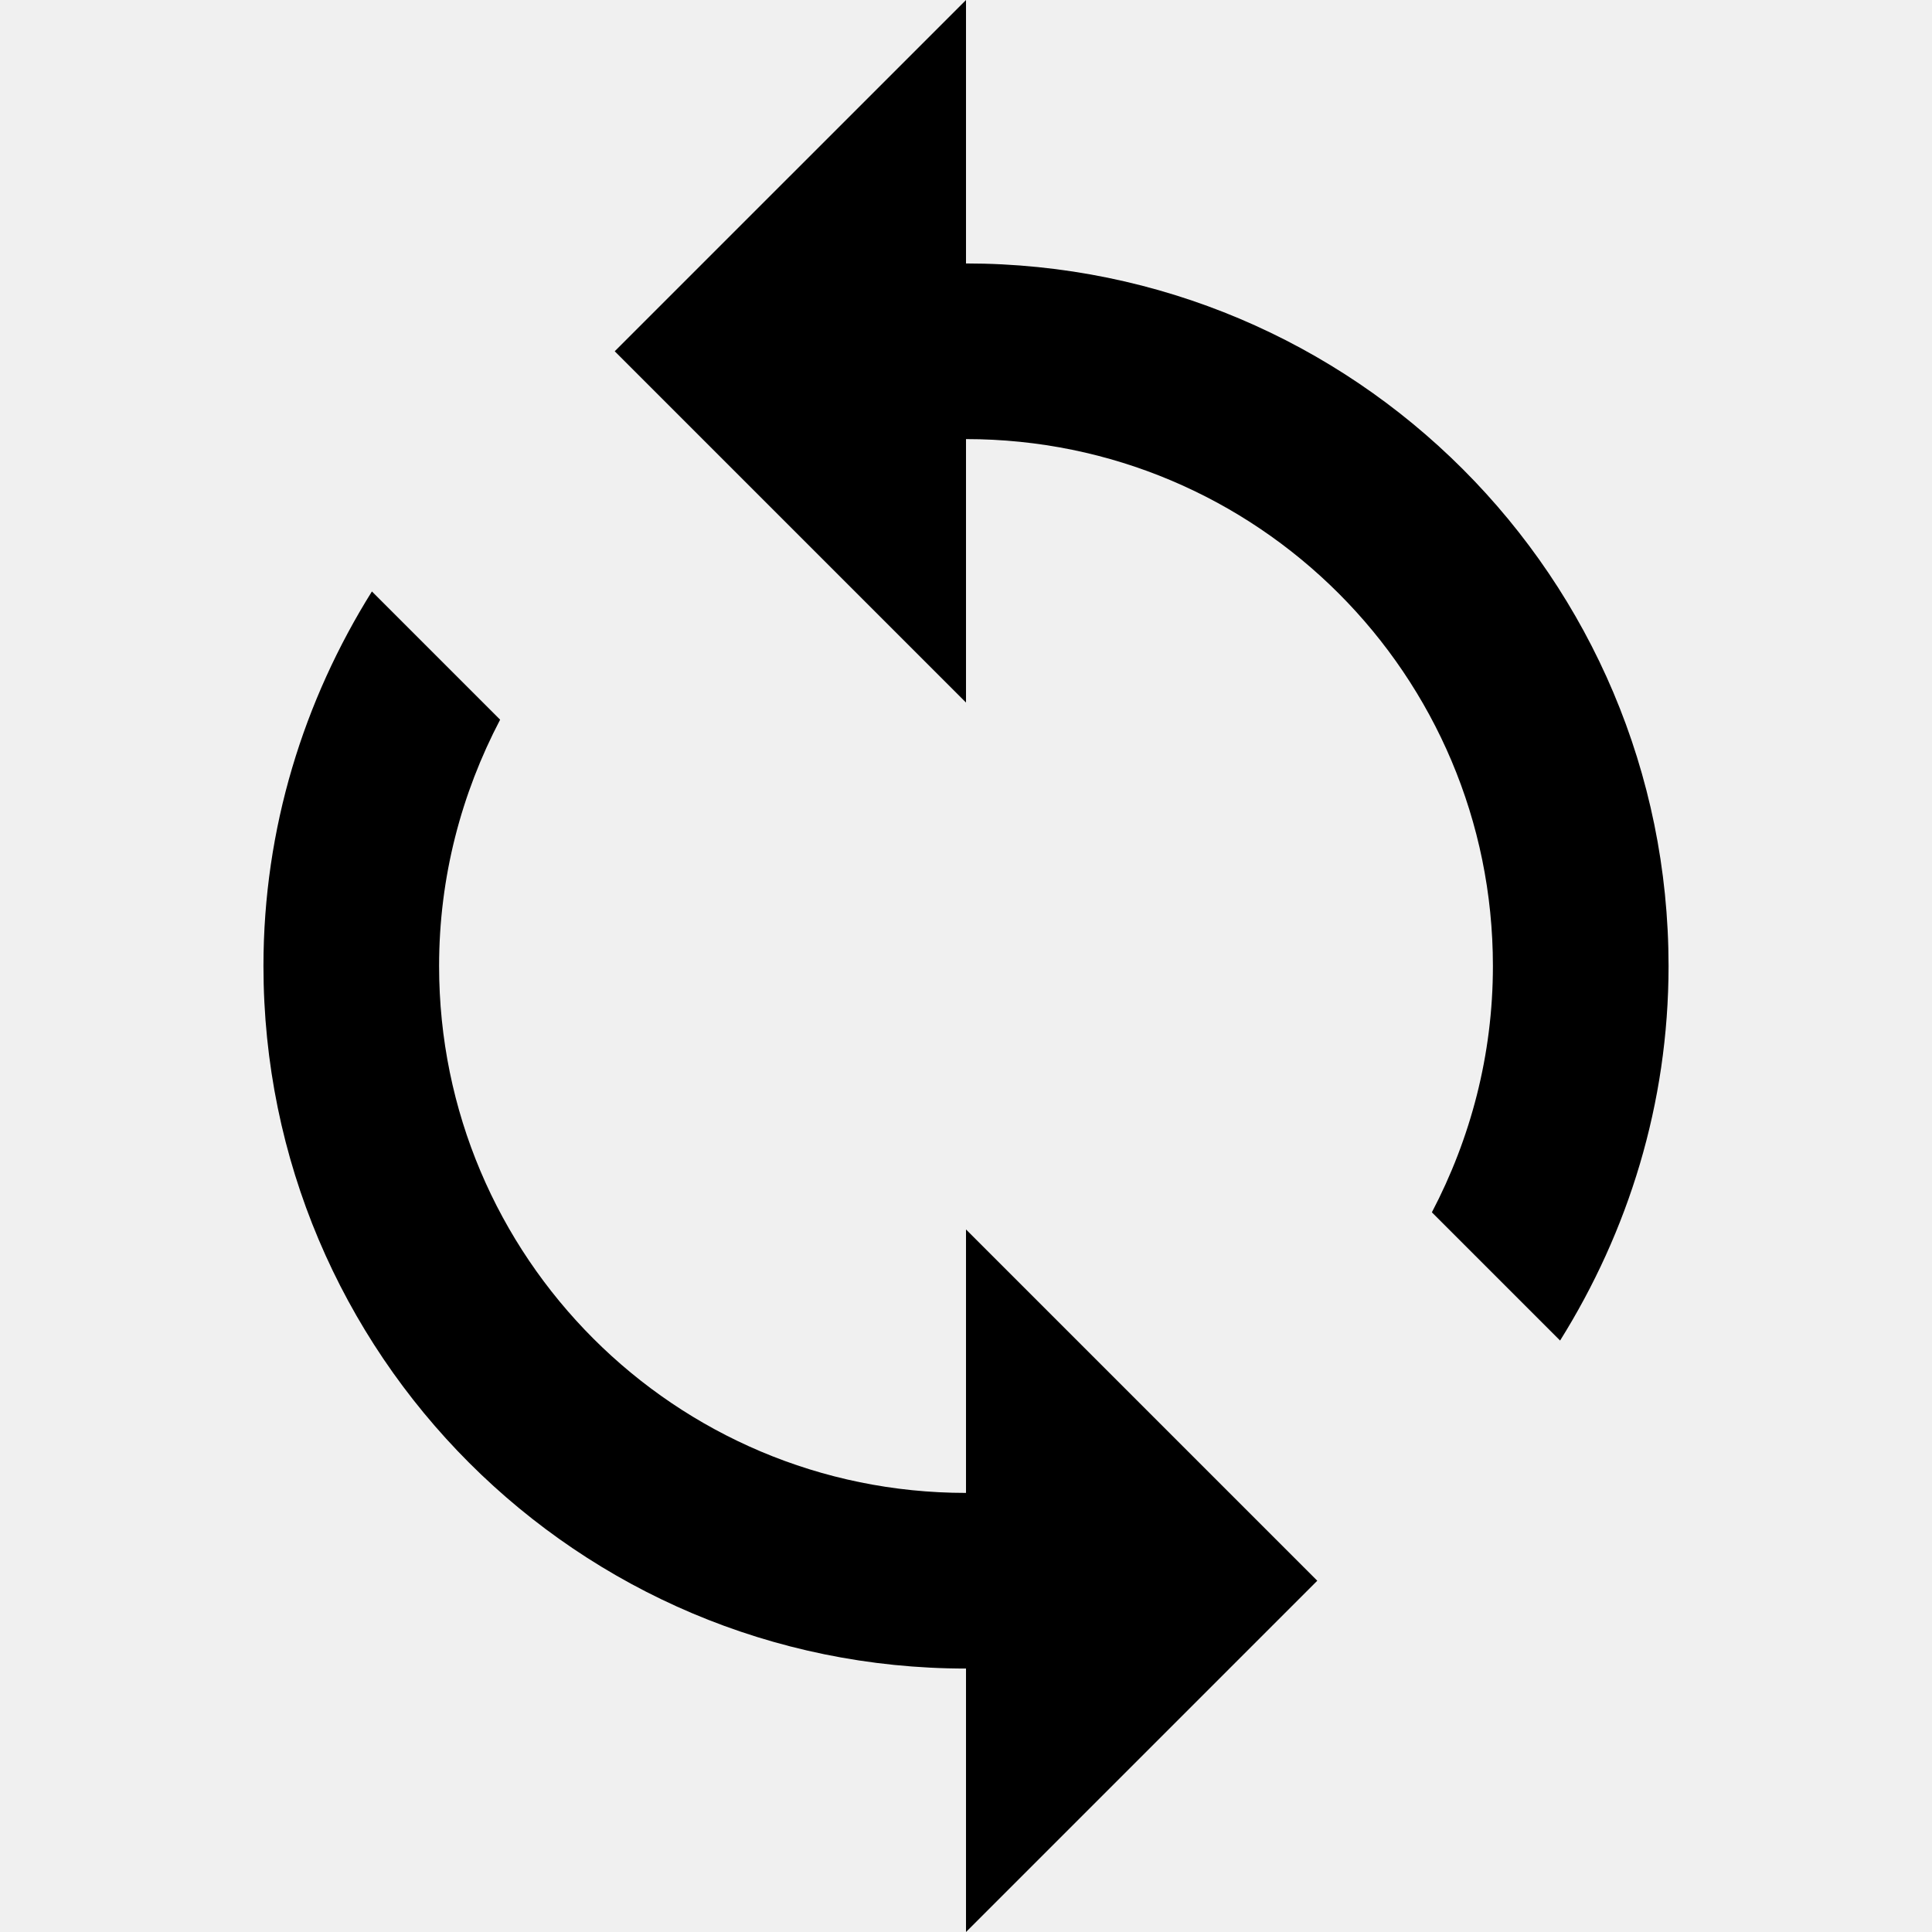
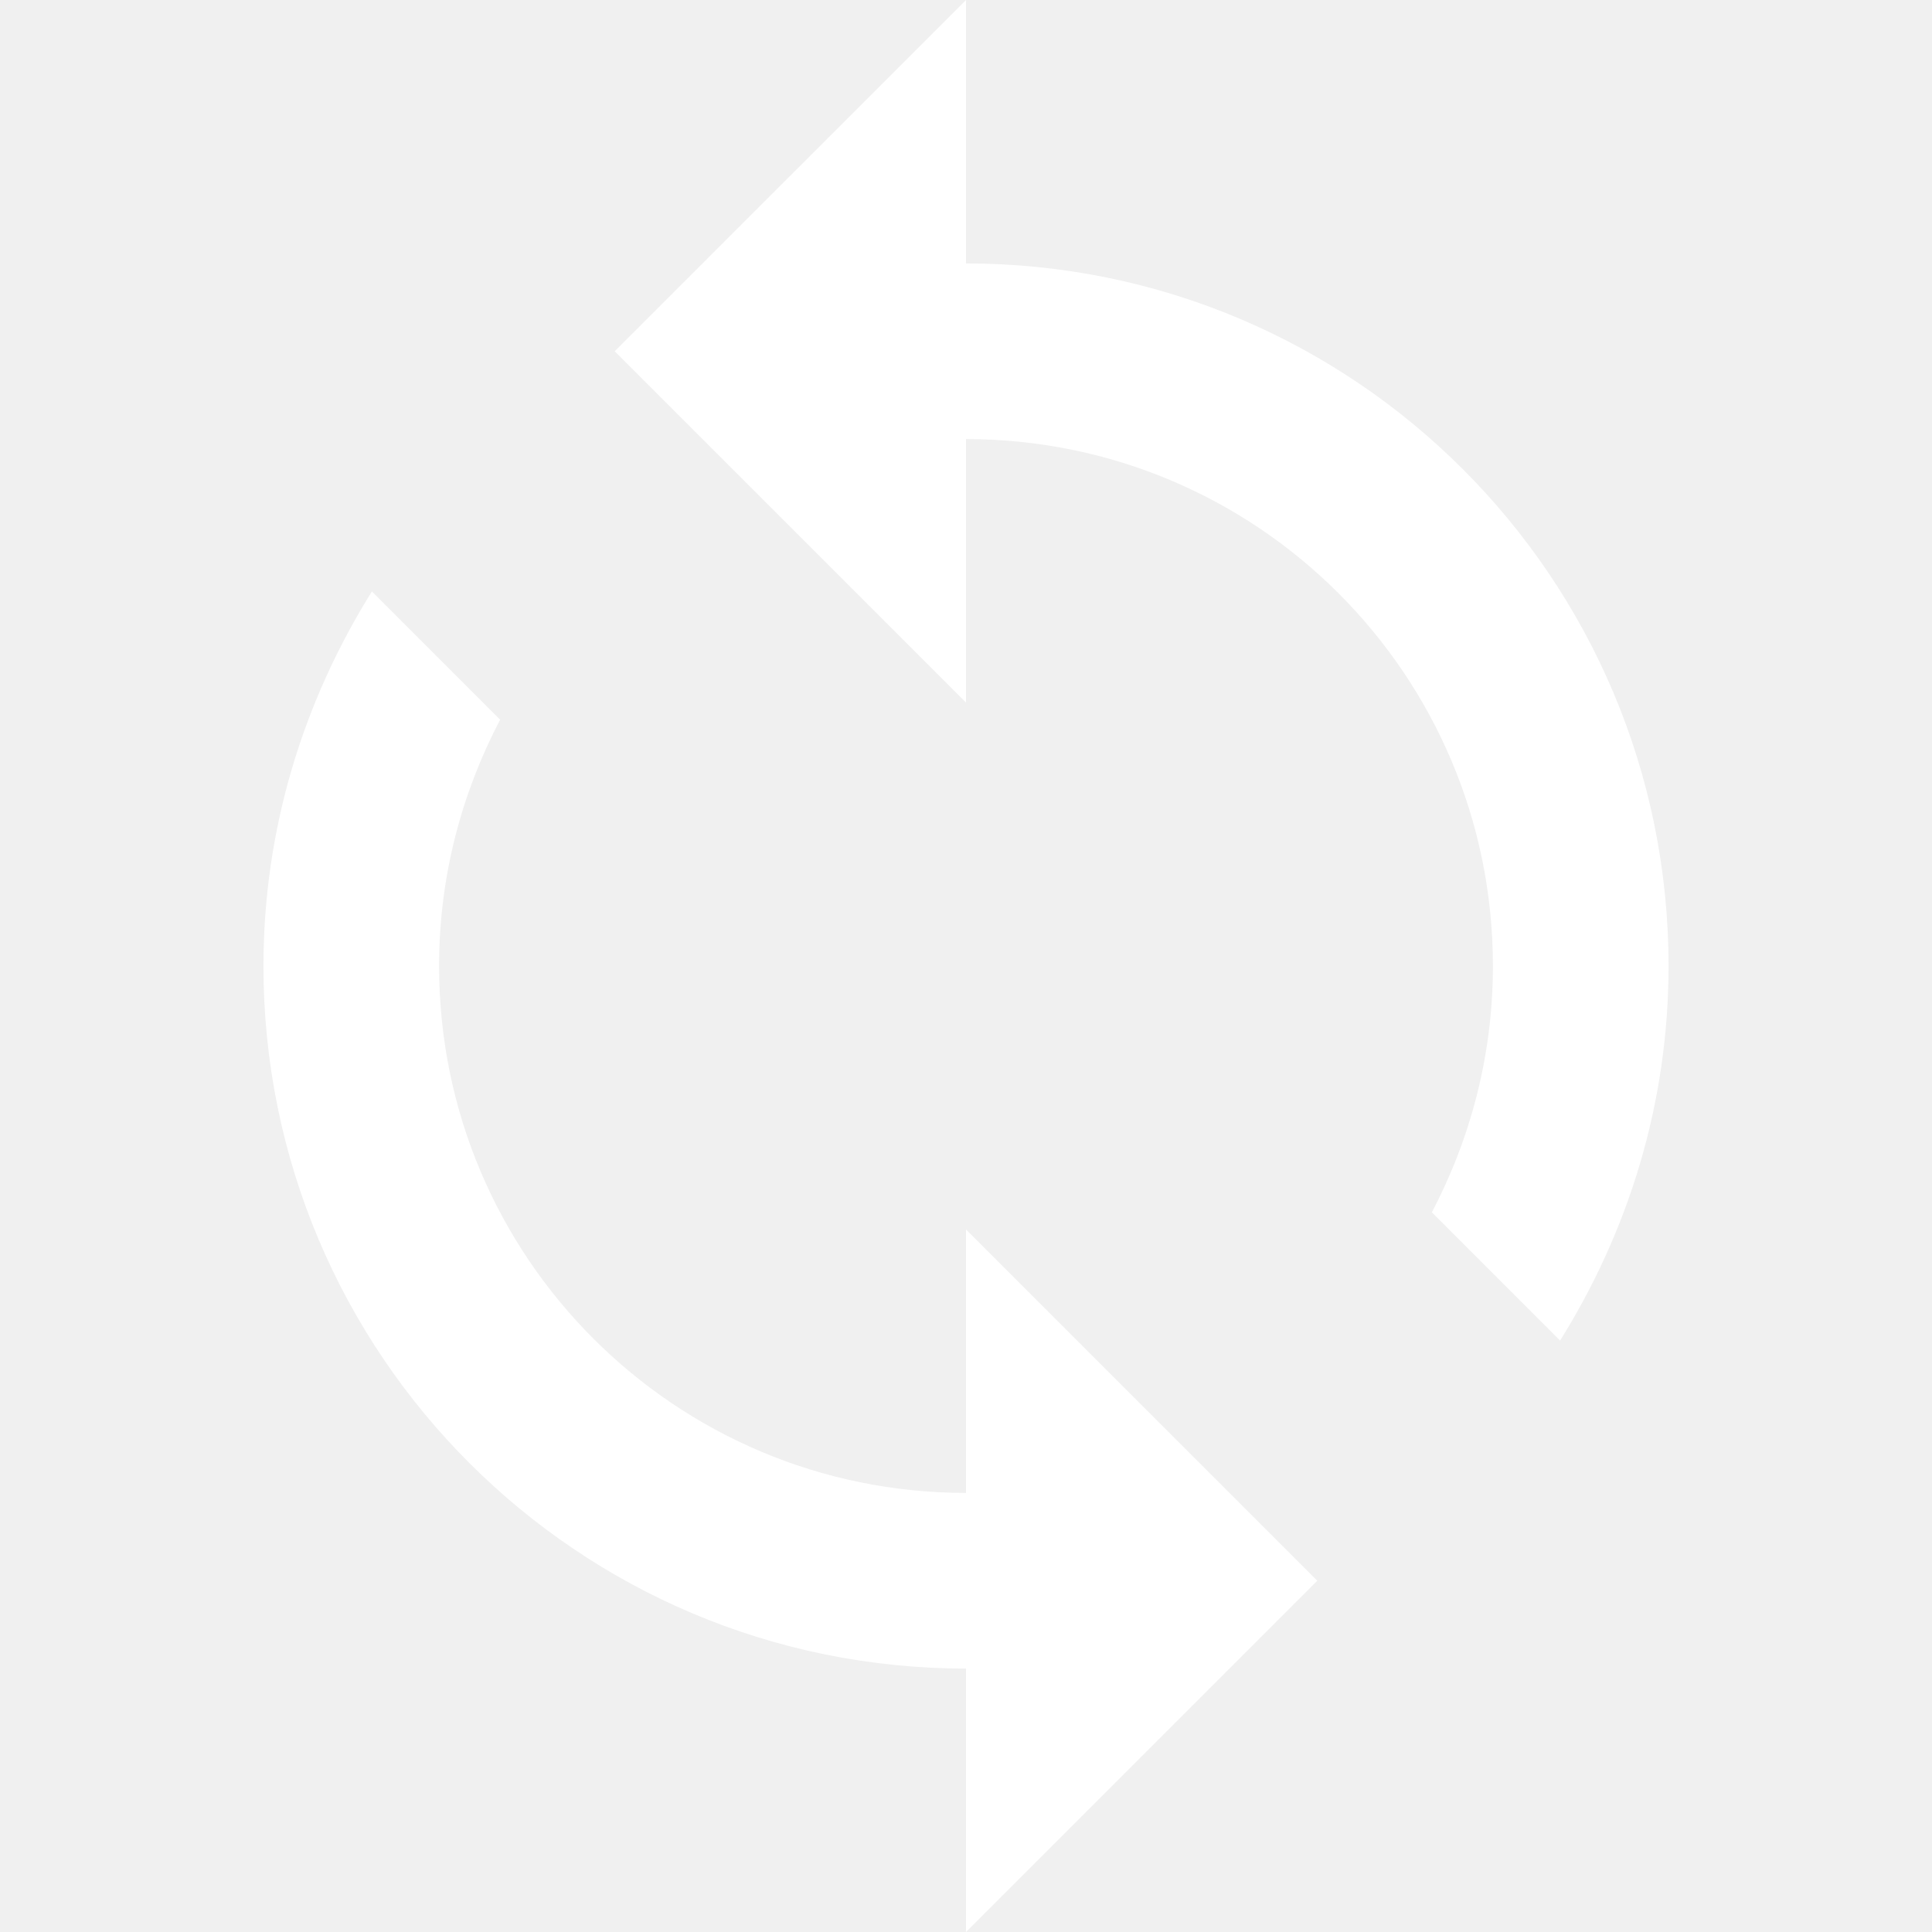
- <svg xmlns="http://www.w3.org/2000/svg" version="1.1" id="Capa_1" x="0px" y="0px" viewBox="0 0 469.333 469.333" style="enable-background:new 0 0 469.333 469.333;" xml:space="preserve">
+ <svg xmlns="http://www.w3.org/2000/svg" fill="white" version="1.1" id="Capa_1" x="0px" y="0px" viewBox="0 0 469.333 469.333" style="enable-background:new 0 0 469.333 469.333;" xml:space="preserve">
  <g>
    <g>
      <g>
        <path d="M234.667,362.667c-70.72,0-128-57.28-128-128c0-21.653,5.44-41.92,14.827-59.84L90.347,143.68     C73.813,170.133,64,201.173,64,234.667c0,94.293,76.373,170.667,170.667,170.667v64L320,384l-85.333-85.333V362.667z" />
        <path d="M234.667,64V0l-85.333,85.333l85.333,85.333v-64c70.72,0,128,57.28,128,128c0,21.653-5.44,41.92-14.827,59.84     l31.147,31.147c16.533-26.453,26.347-57.493,26.347-90.987C405.333,140.373,328.96,64,234.667,64z" />
      </g>
    </g>
  </g>
  <g>
</g>
  <g>
</g>
  <g>
</g>
  <g>
</g>
  <g>
</g>
  <g>
</g>
  <g>
</g>
  <g>
</g>
  <g>
</g>
  <g>
</g>
  <g>
</g>
  <g>
</g>
  <g>
</g>
  <g>
</g>
  <g>
</g>
</svg>
